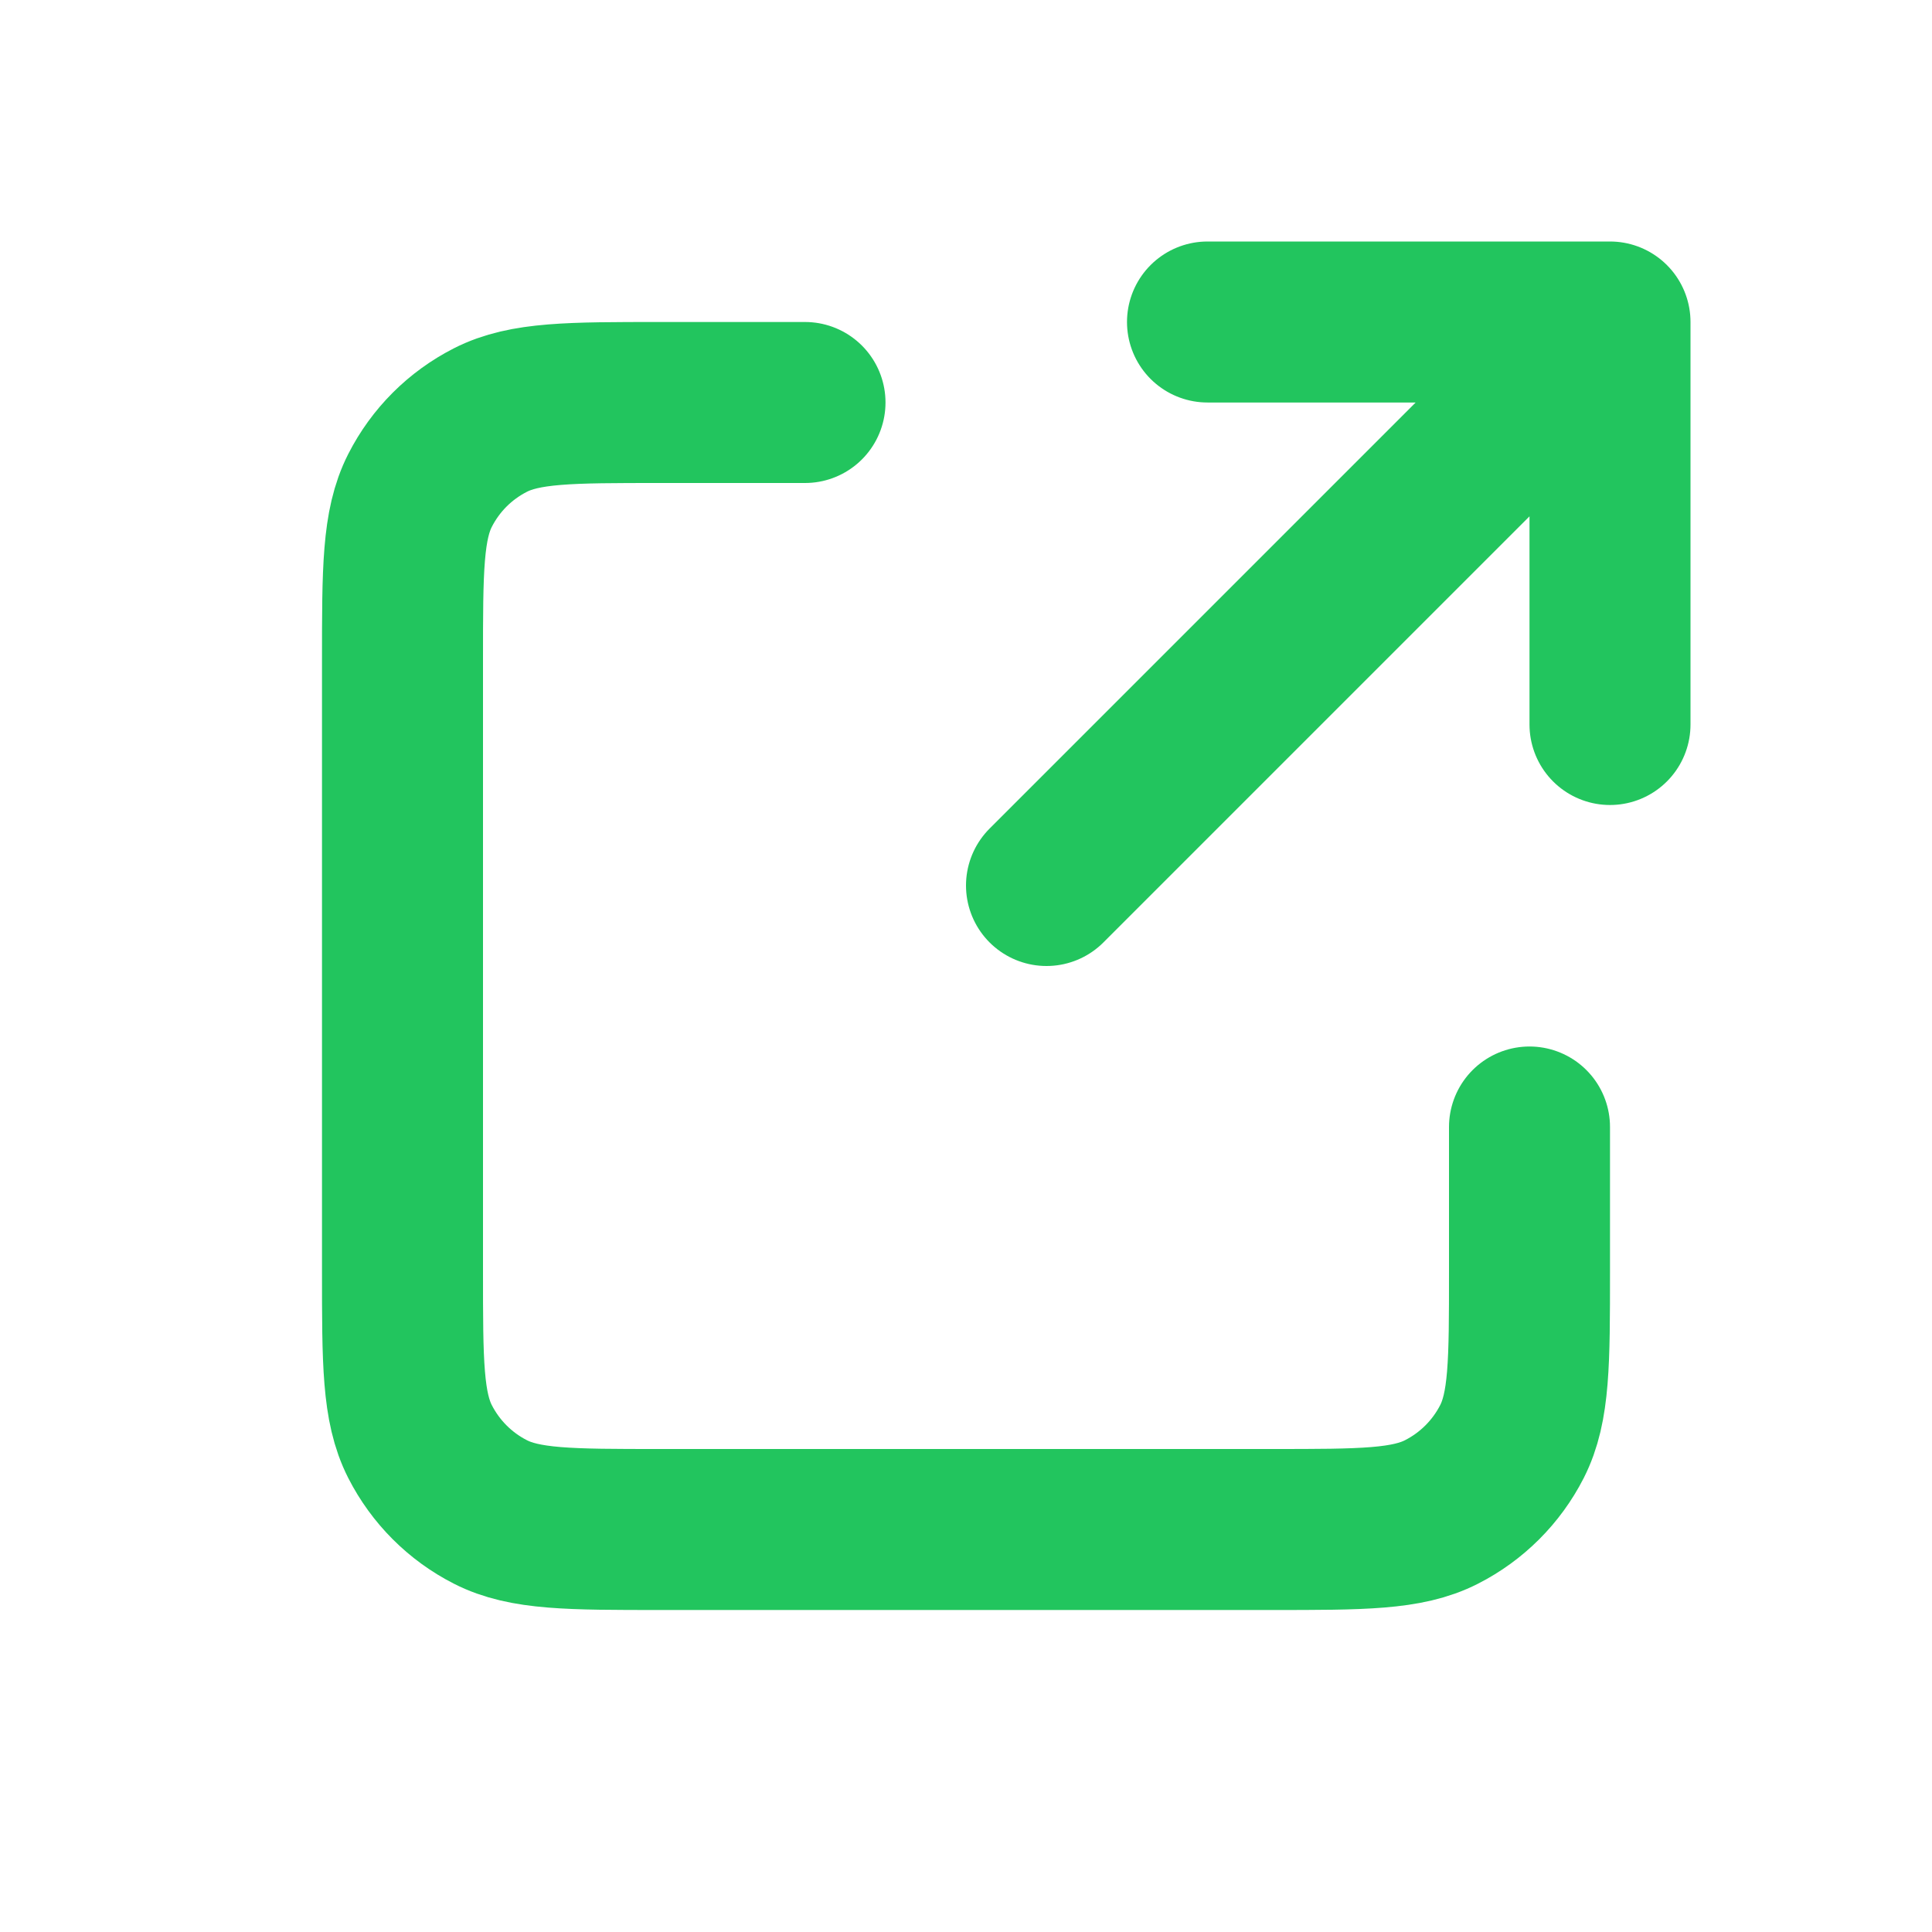
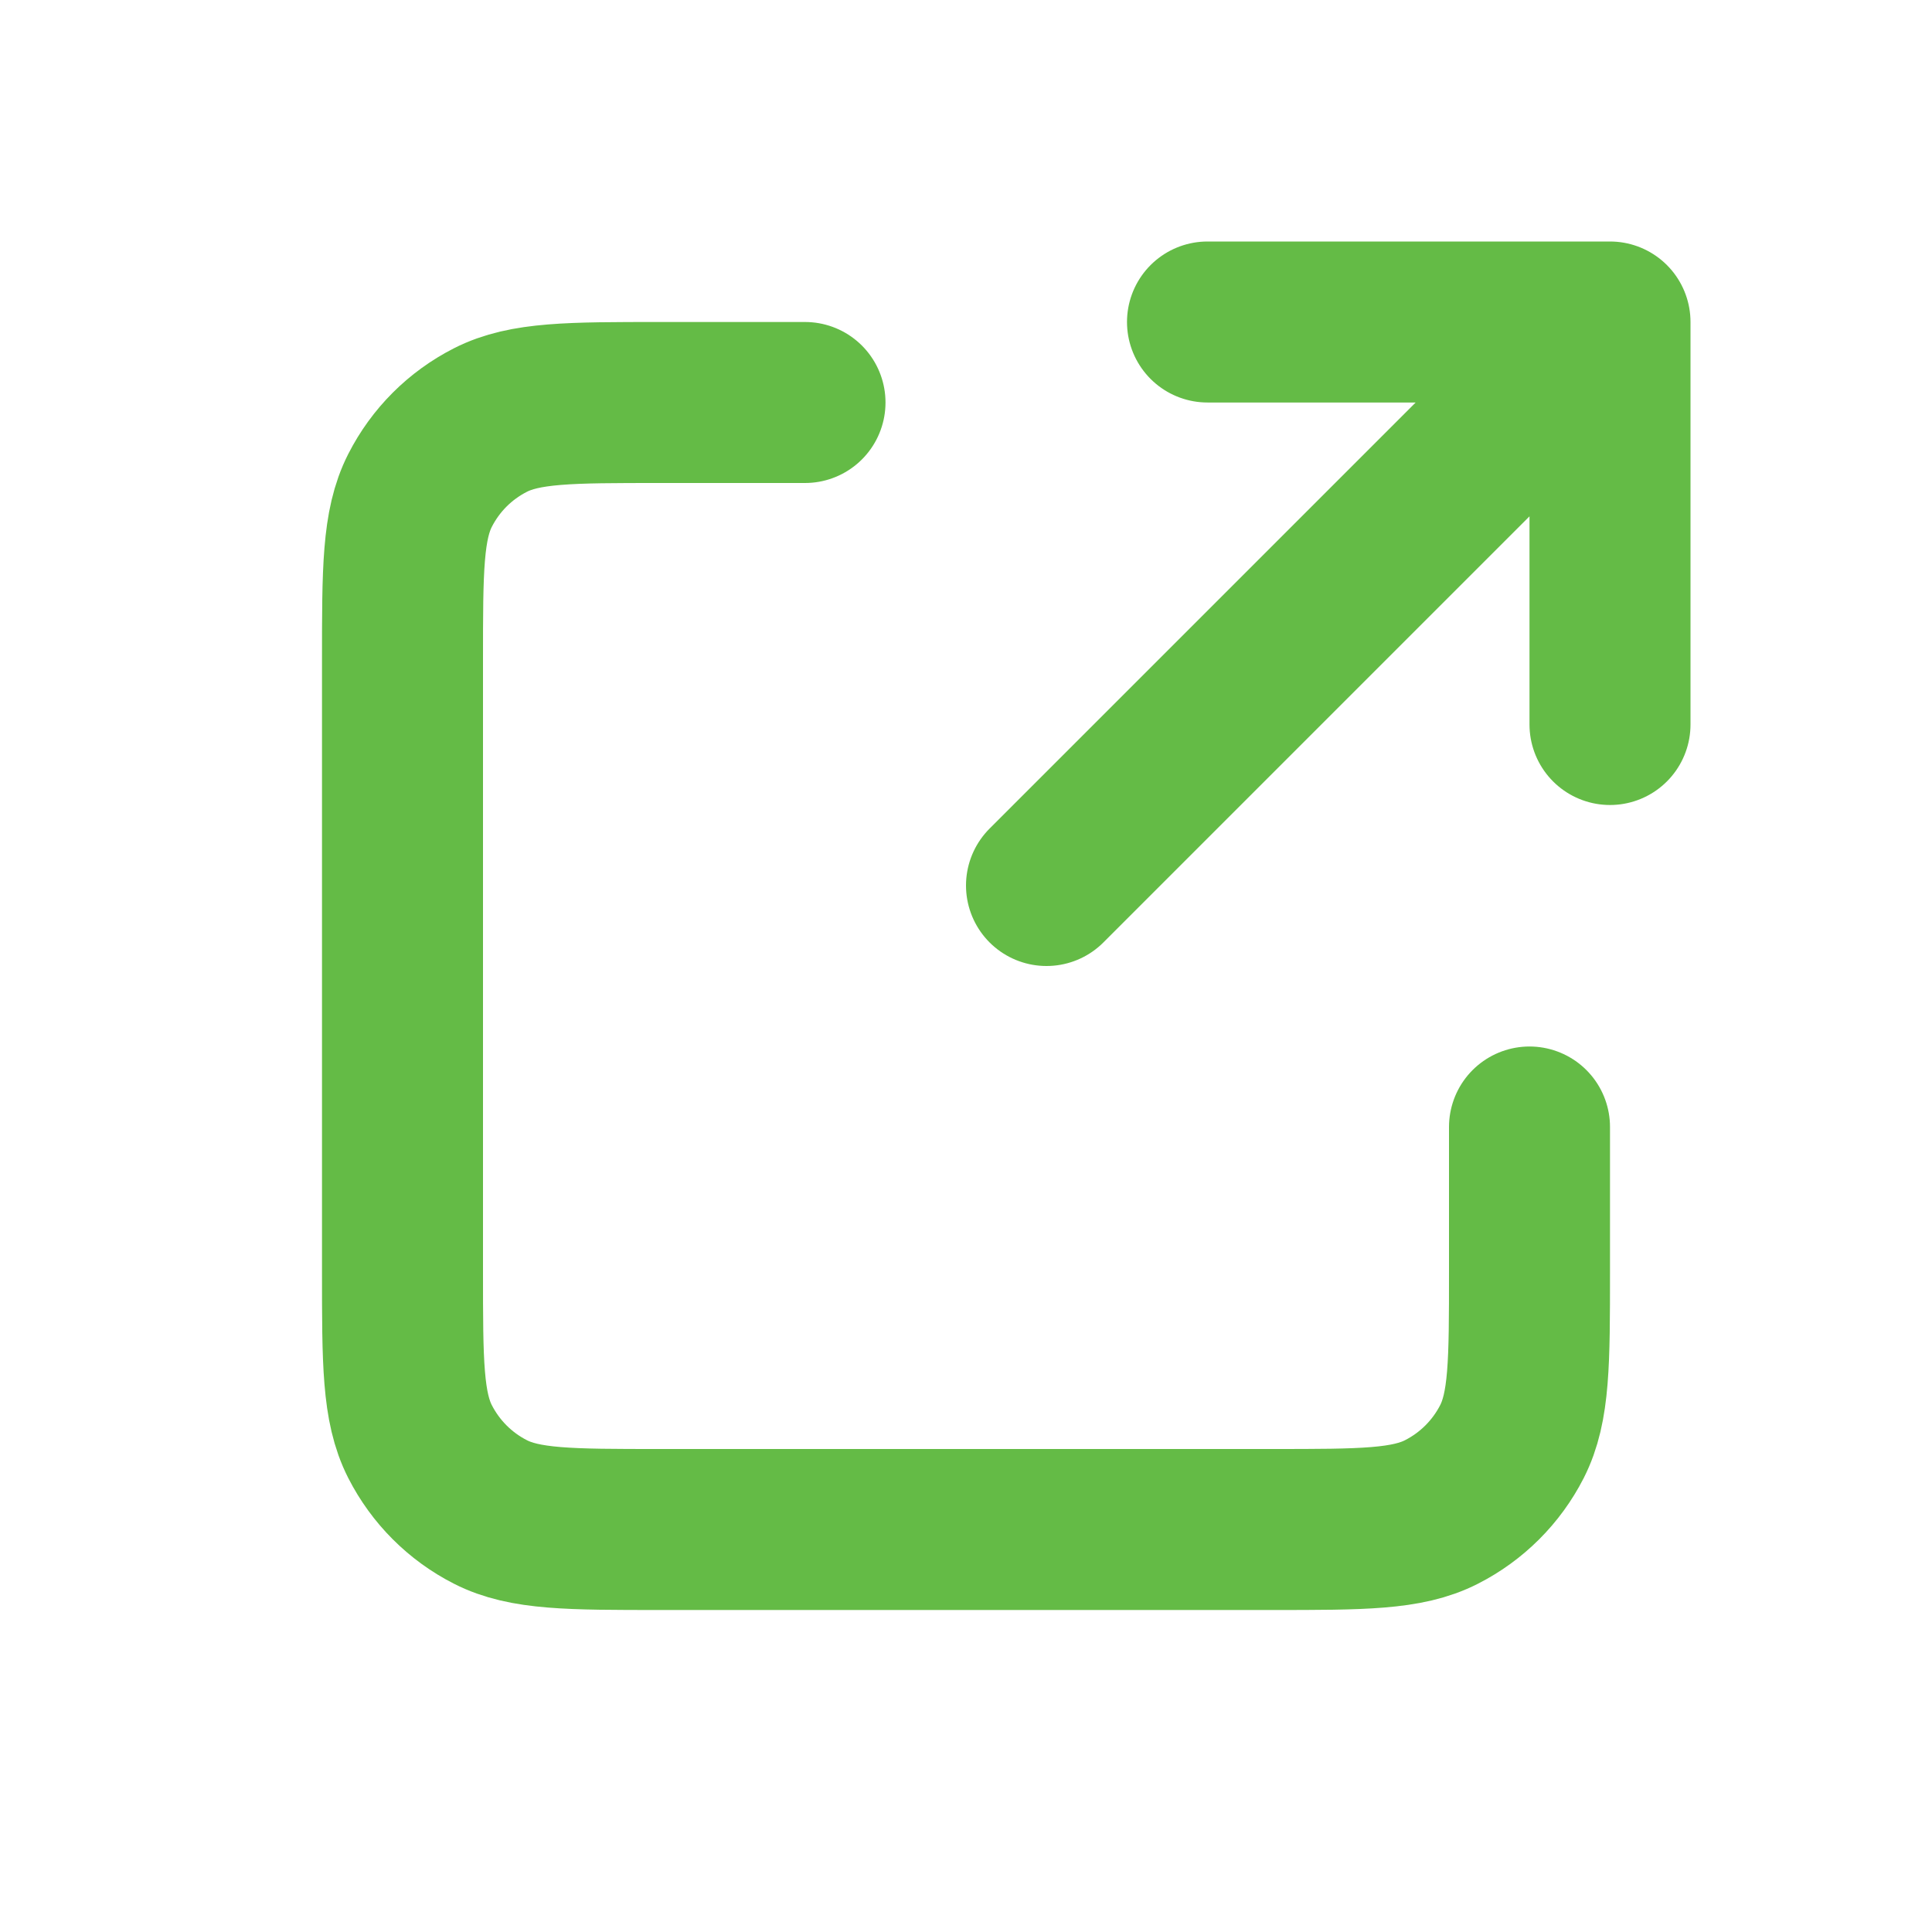
<svg xmlns="http://www.w3.org/2000/svg" width="800px" height="800px" viewBox="0 0 24 24" fill="none">
  <g id="Interface / External_Link">
-     <path id="Vector" d="M10 5H8.2C7.08 5 6.52 5 6.092 5.218C5.715 5.41 5.41 5.715 5.218 6.092C5 6.52 5 7.08 5 8.2V15.8C5 16.92 5 17.48 5.218 17.908C5.41 18.284 5.715 18.59 6.092 18.782C6.519 19 7.079 19 8.197 19H15.803C16.921 19 17.48 19 17.907 18.782C18.284 18.59 18.59 18.284 18.782 17.908C19 17.48 19 16.921 19 15.803V14M20 9V4M20 4H15M20 4L13 11" stroke="#22c55e" stroke-width="2" stroke-linecap="round" stroke-linejoin="round" />
+     <path id="Vector" d="M10 5H8.2C7.08 5 6.52 5 6.092 5.218C5.715 5.41 5.41 5.715 5.218 6.092C5 6.52 5 7.08 5 8.2V15.8C5 16.92 5 17.48 5.218 17.908C5.41 18.284 5.715 18.59 6.092 18.782C6.519 19 7.079 19 8.197 19H15.803C16.921 19 17.48 19 17.907 18.782C18.284 18.59 18.59 18.284 18.782 17.908C19 17.48 19 16.921 19 15.803V14M20 9V4M20 4H15M20 4L13 11" stroke="#64bb46" stroke-width="2" stroke-linecap="round" stroke-linejoin="round" />
  </g>
</svg>
